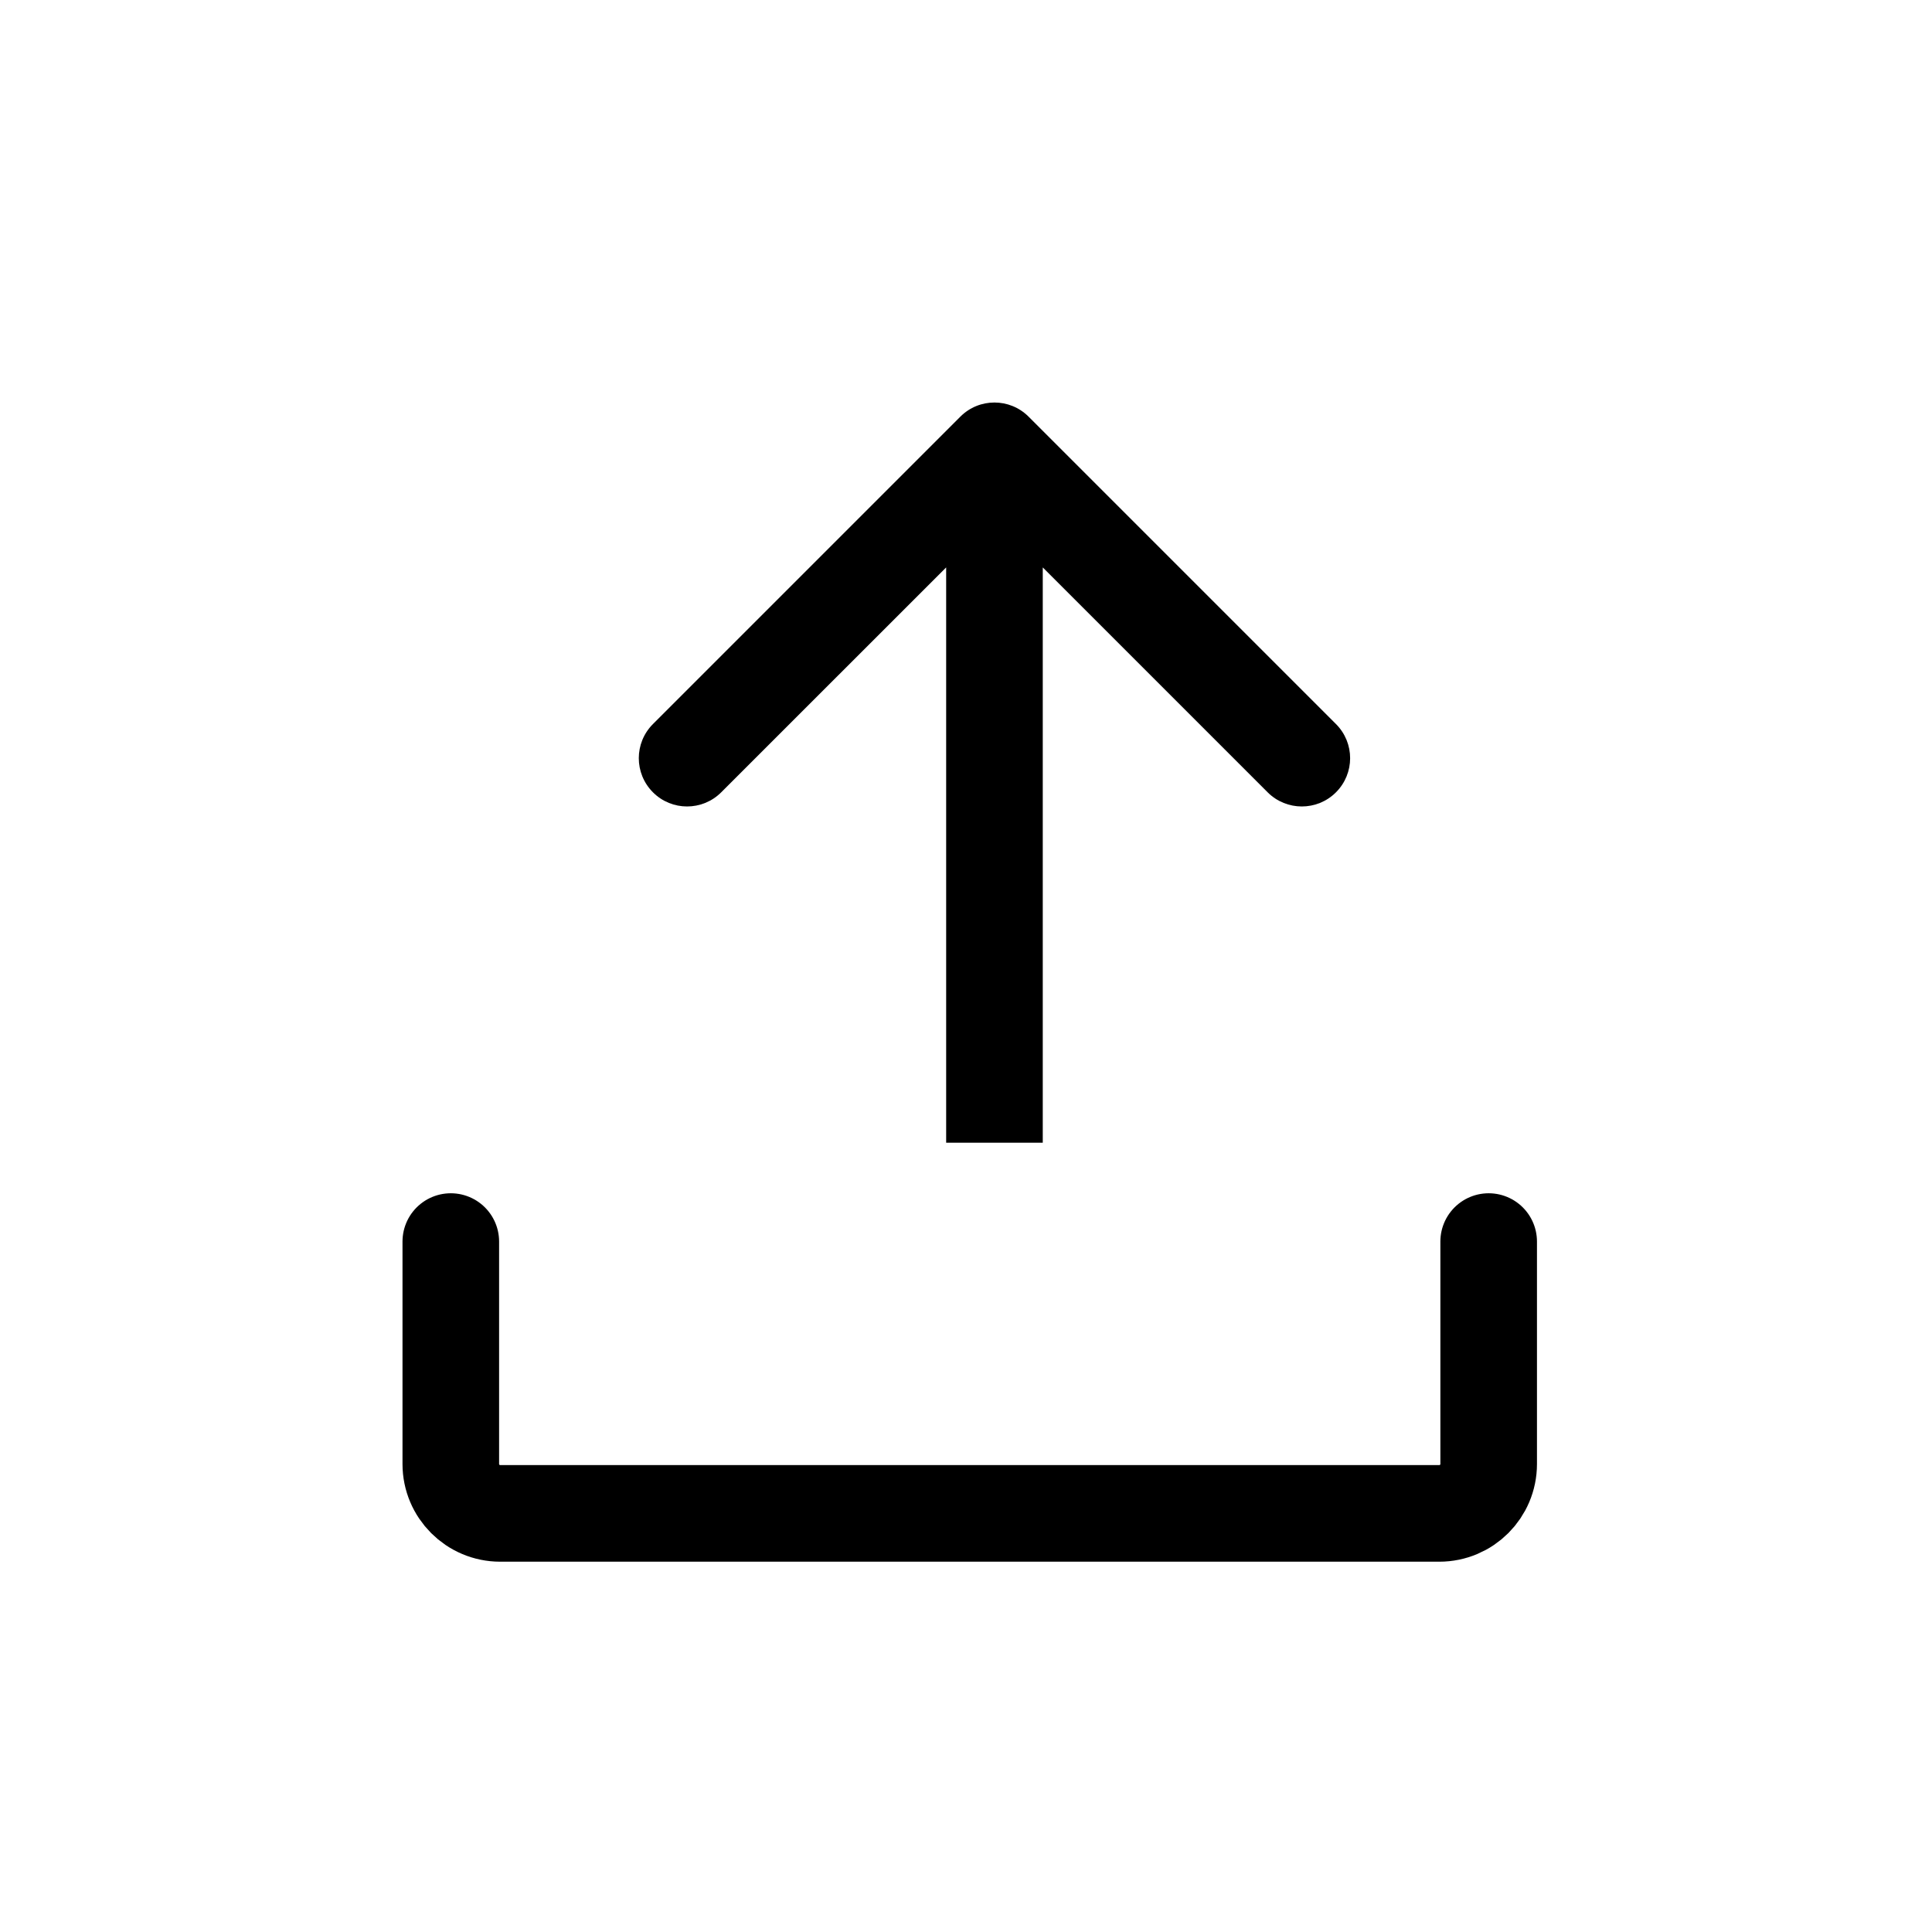
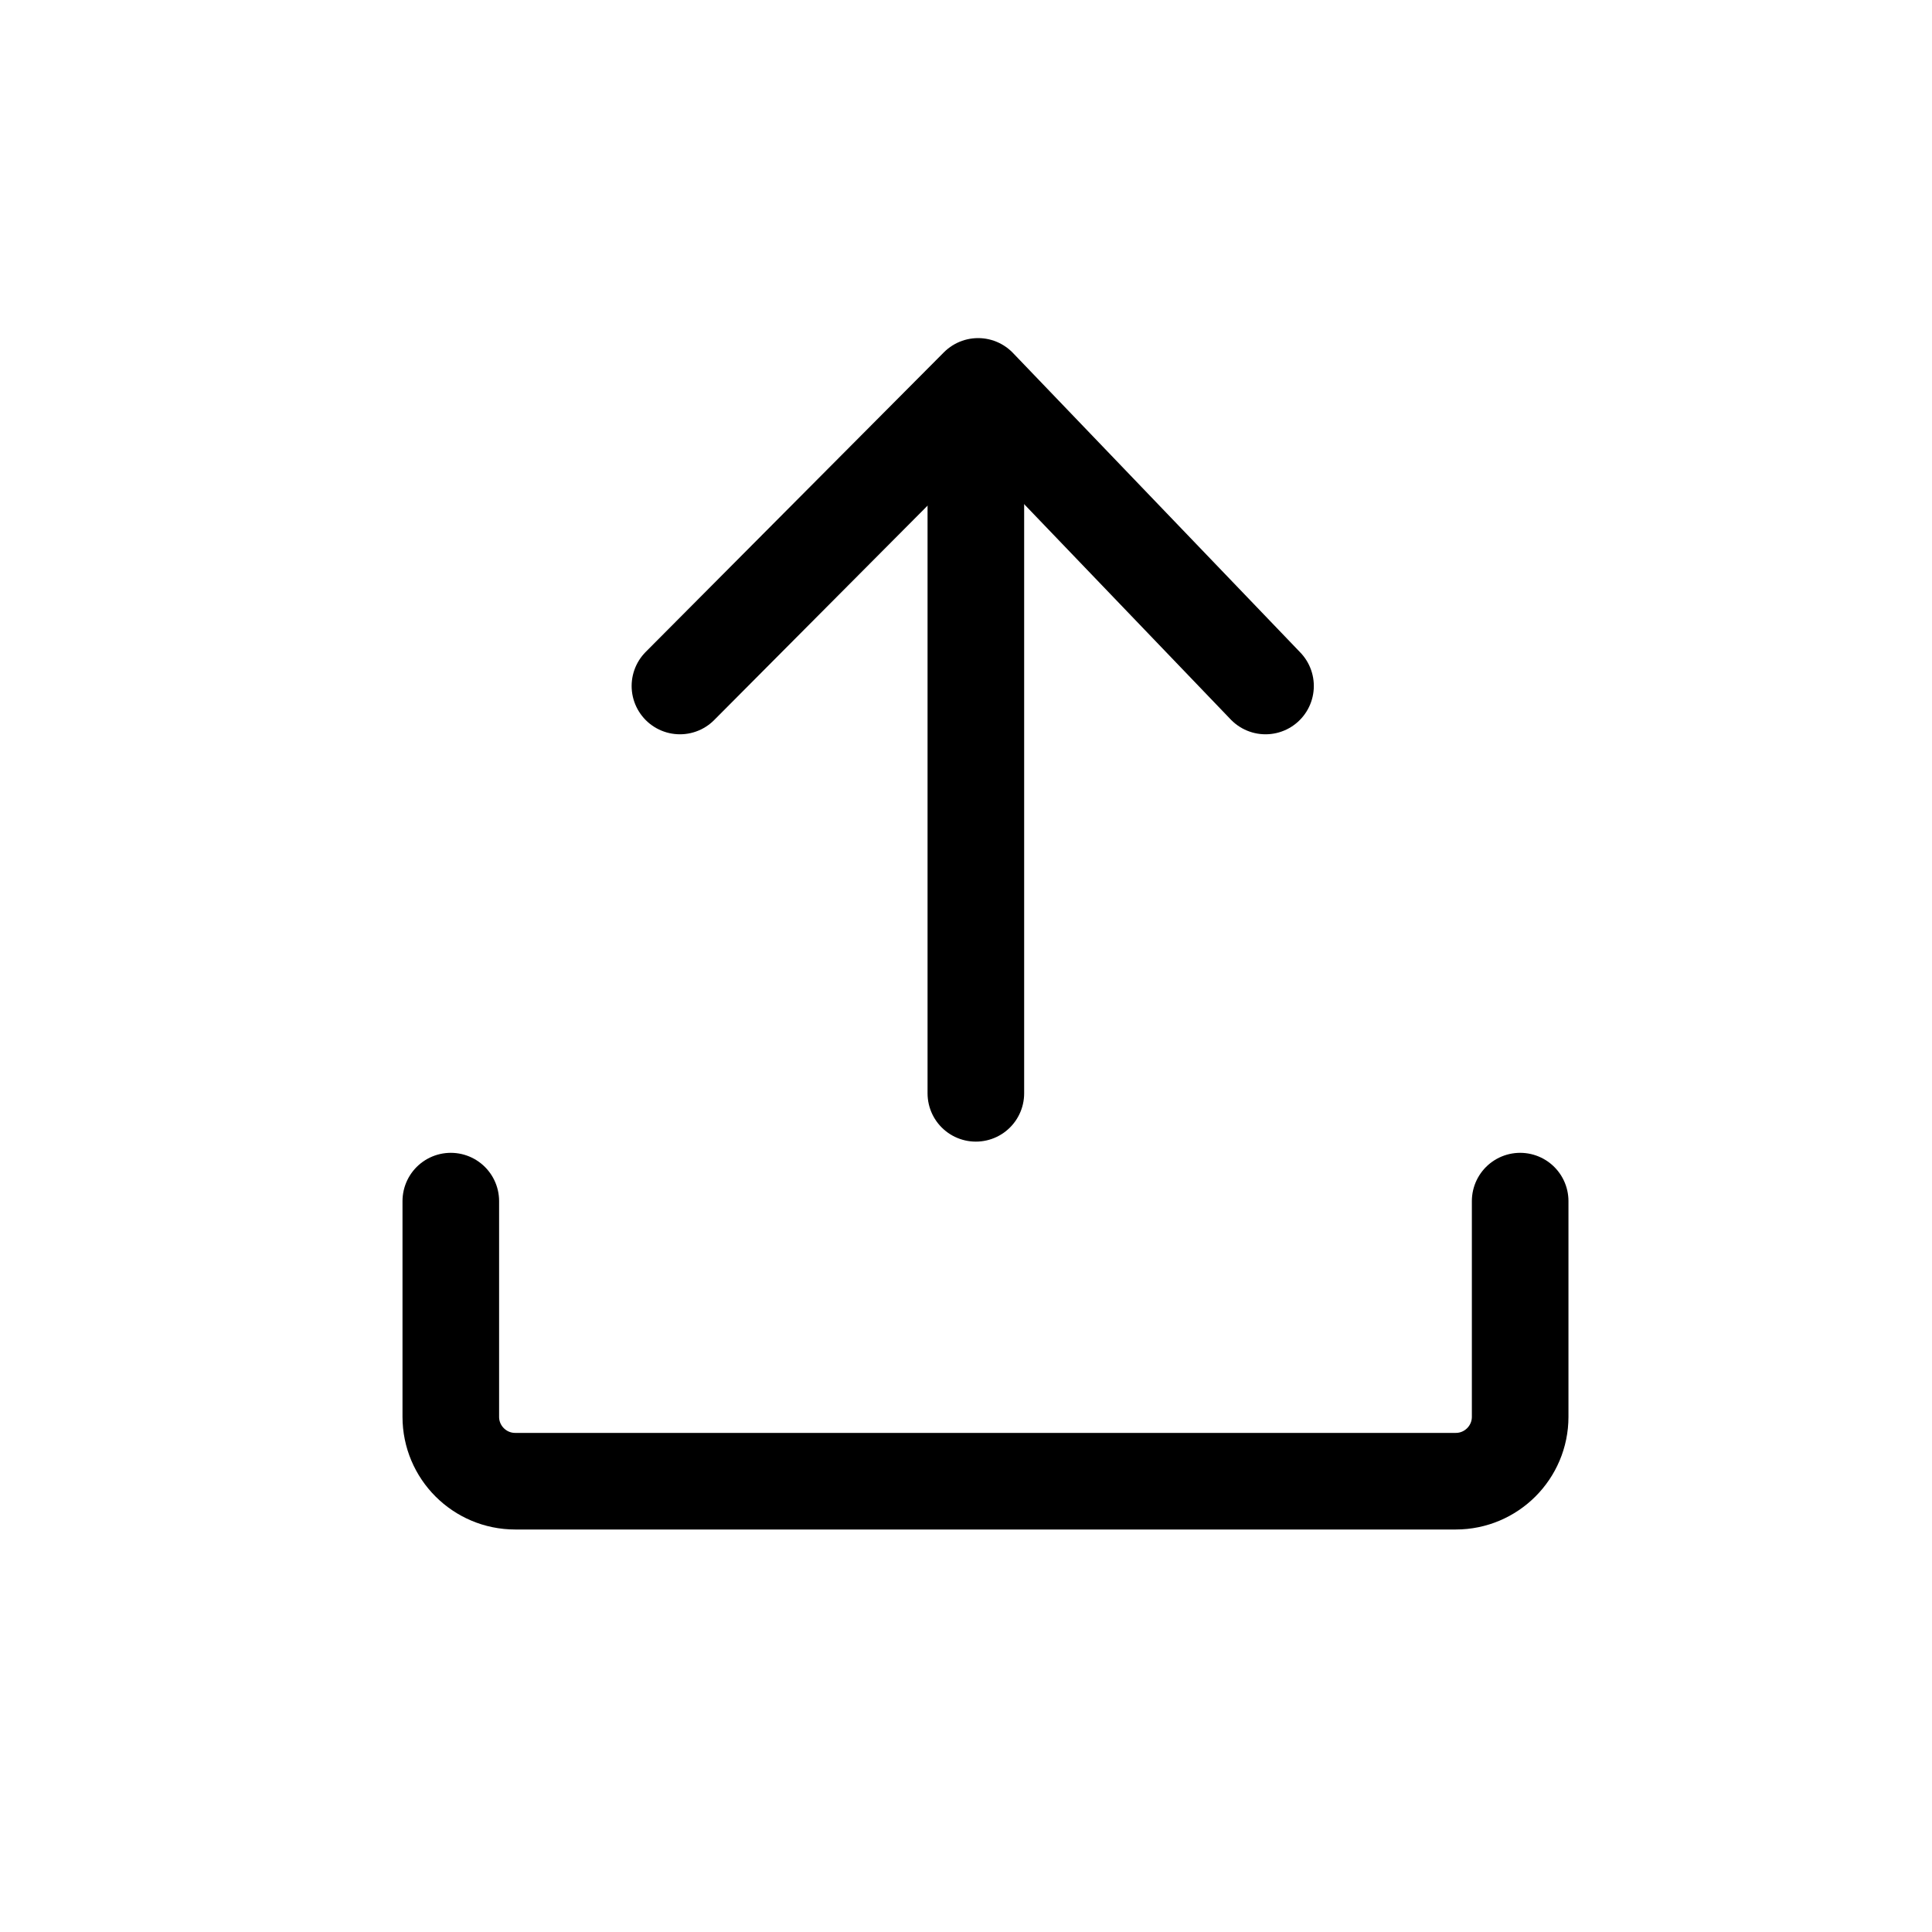
<svg xmlns="http://www.w3.org/2000/svg" width="30" height="30" viewBox="0 0 30 30" fill="none">
-   <path d="M7 19.279V22.733C7 23.156 7.344 23.5 7.767 23.5H22.349C22.773 23.5 23.116 23.156 23.116 22.733V19.279" stroke="black" stroke-width="1.5" stroke-linecap="round" stroke-linejoin="round" />
-   <path d="M14.912 6.47C15.204 6.177 15.679 6.177 15.972 6.47L20.745 11.243C21.038 11.536 21.038 12.01 20.745 12.303C20.452 12.596 19.977 12.596 19.684 12.303L15.442 8.061L11.199 12.303C10.906 12.596 10.431 12.596 10.139 12.303C9.846 12.01 9.846 11.536 10.139 11.243L14.912 6.47ZM14.692 17.744L14.692 7L16.192 7L16.192 17.744L14.692 17.744Z" fill="black" />
+   <path d="M19.651 10.652L15.188 6L10.558 10.652" stroke="black" stroke-width="1.5" stroke-linecap="round" stroke-linejoin="round" />
+   <path d="M15.153 7.075L15.153 16.977" stroke="black" stroke-width="1.5" stroke-linecap="round" stroke-linejoin="round" />
+   <path d="M7 18.651V22C7 22.552 7.448 23 8 23H22.605C23.157 23 23.605 22.552 23.605 22V18.651" stroke="black" stroke-width="1.5" stroke-linecap="round" stroke-linejoin="round" />
</svg>
